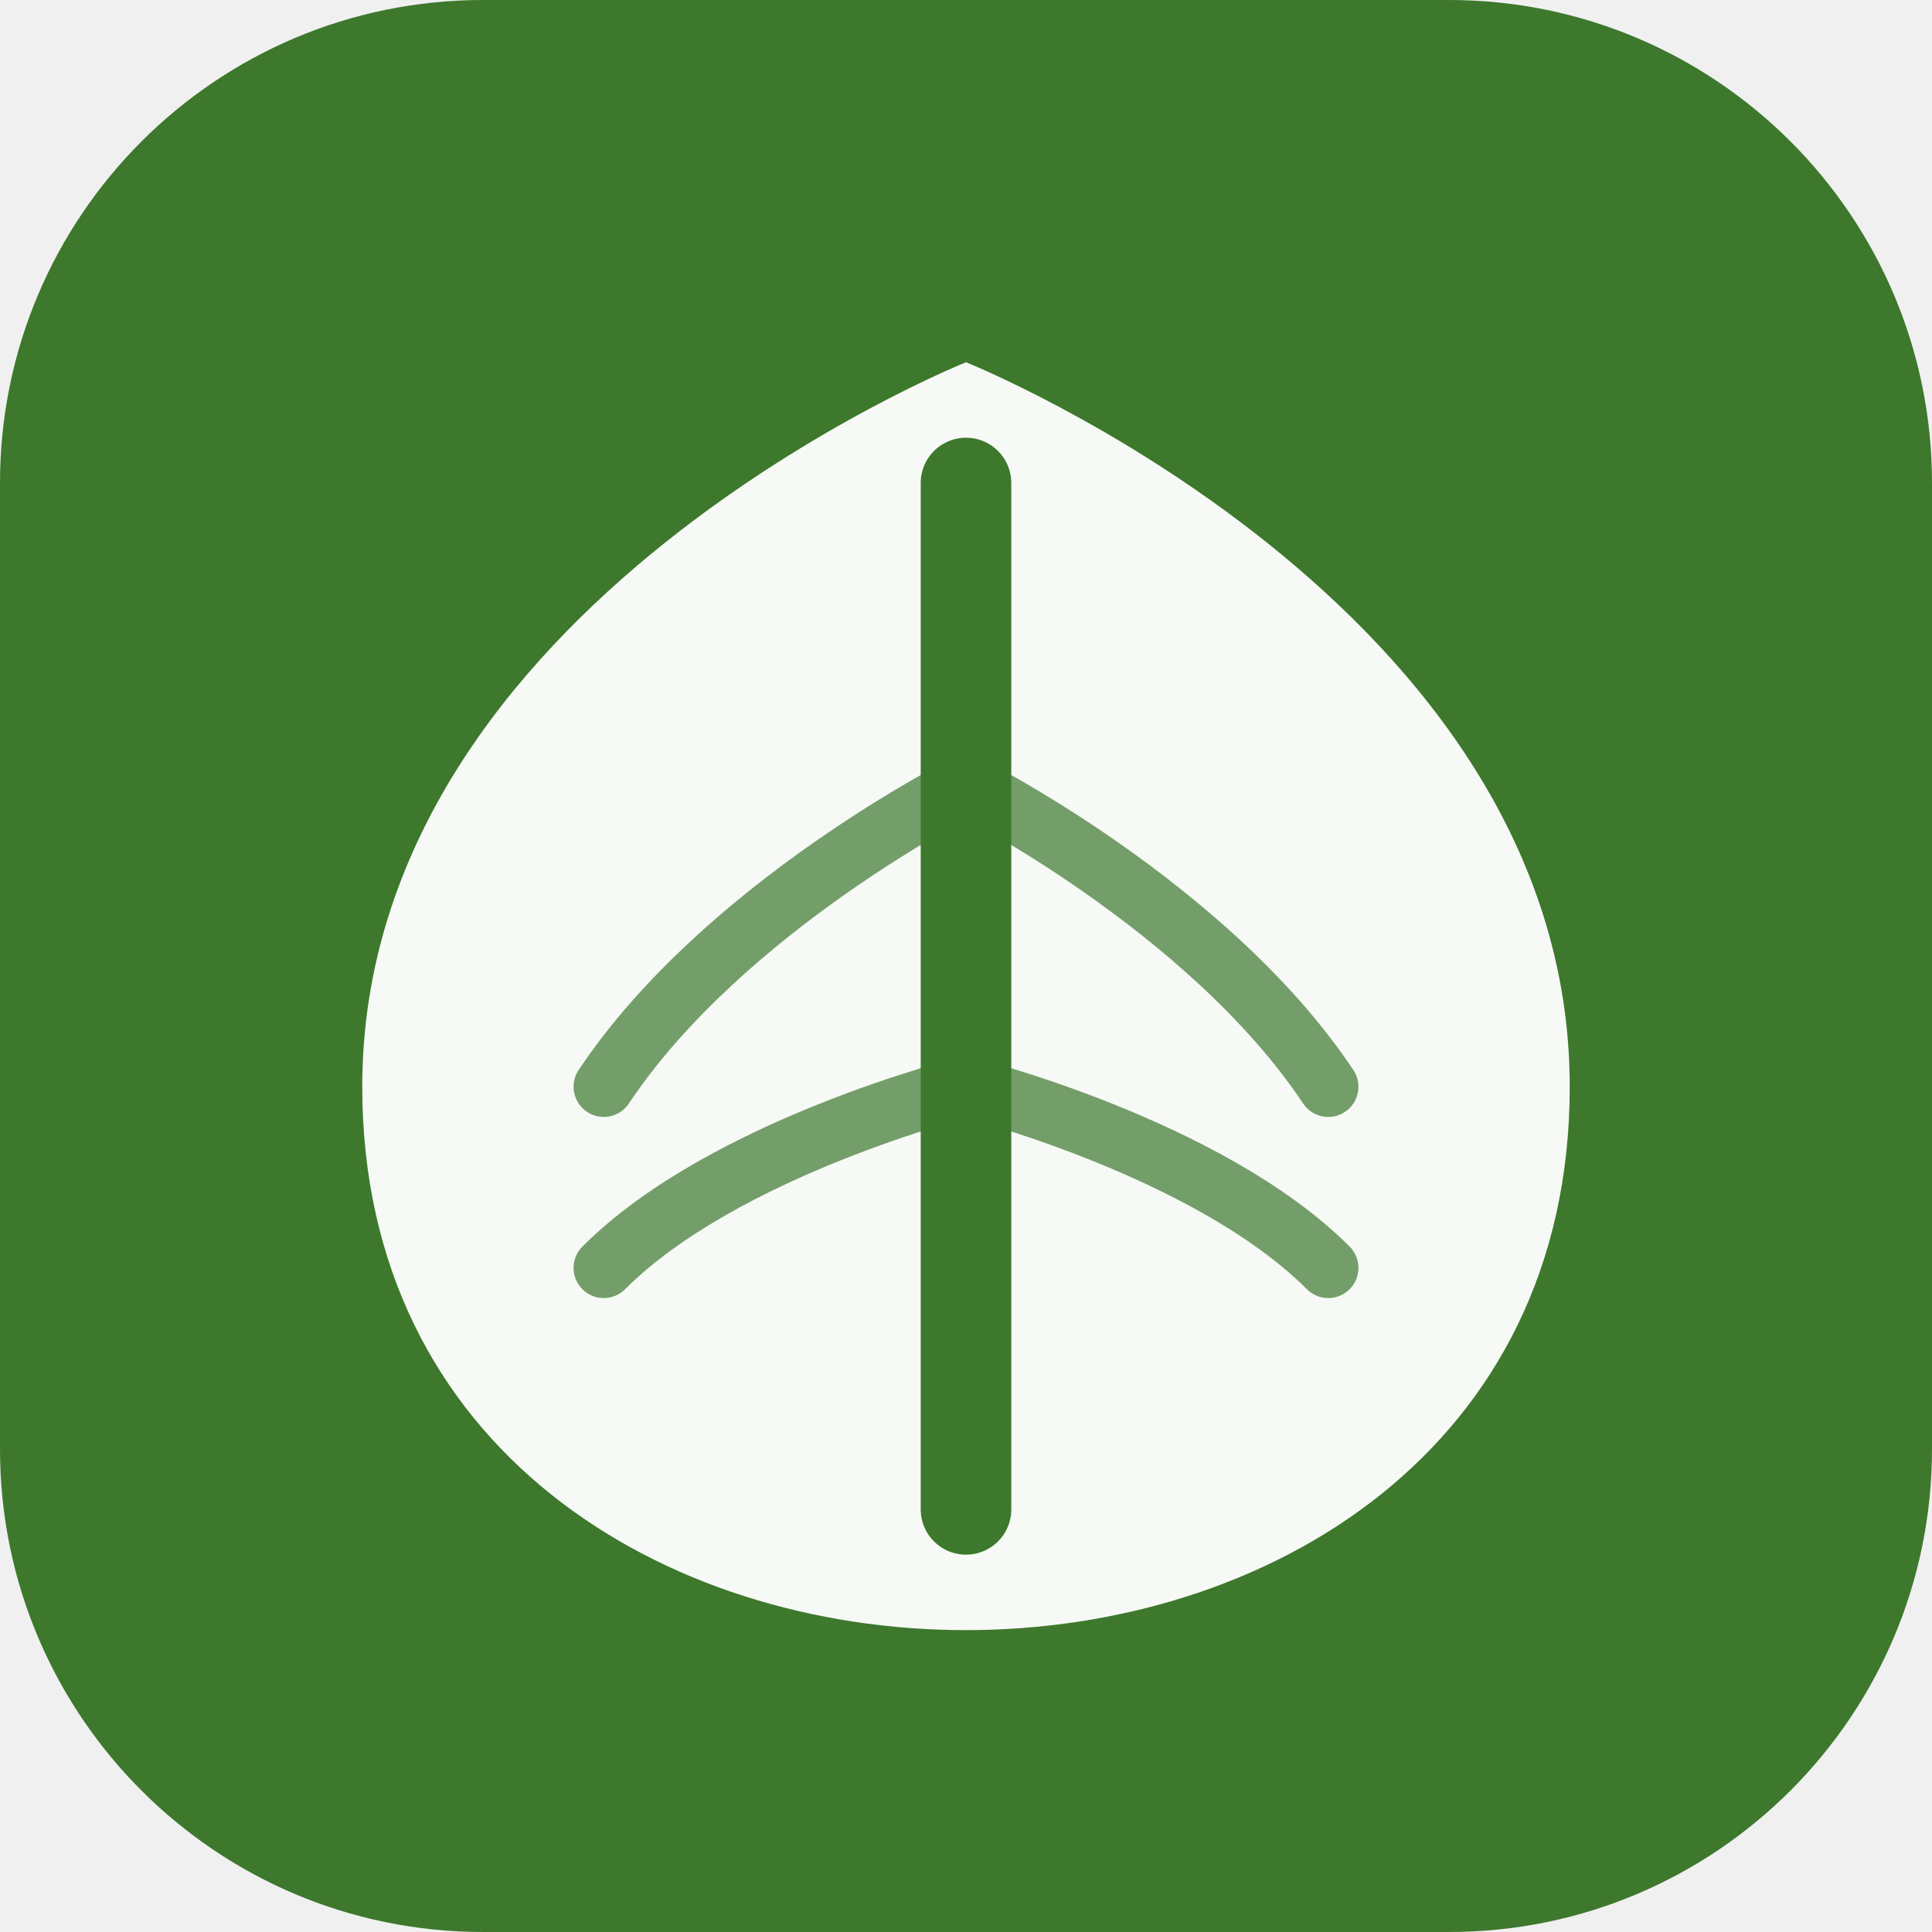
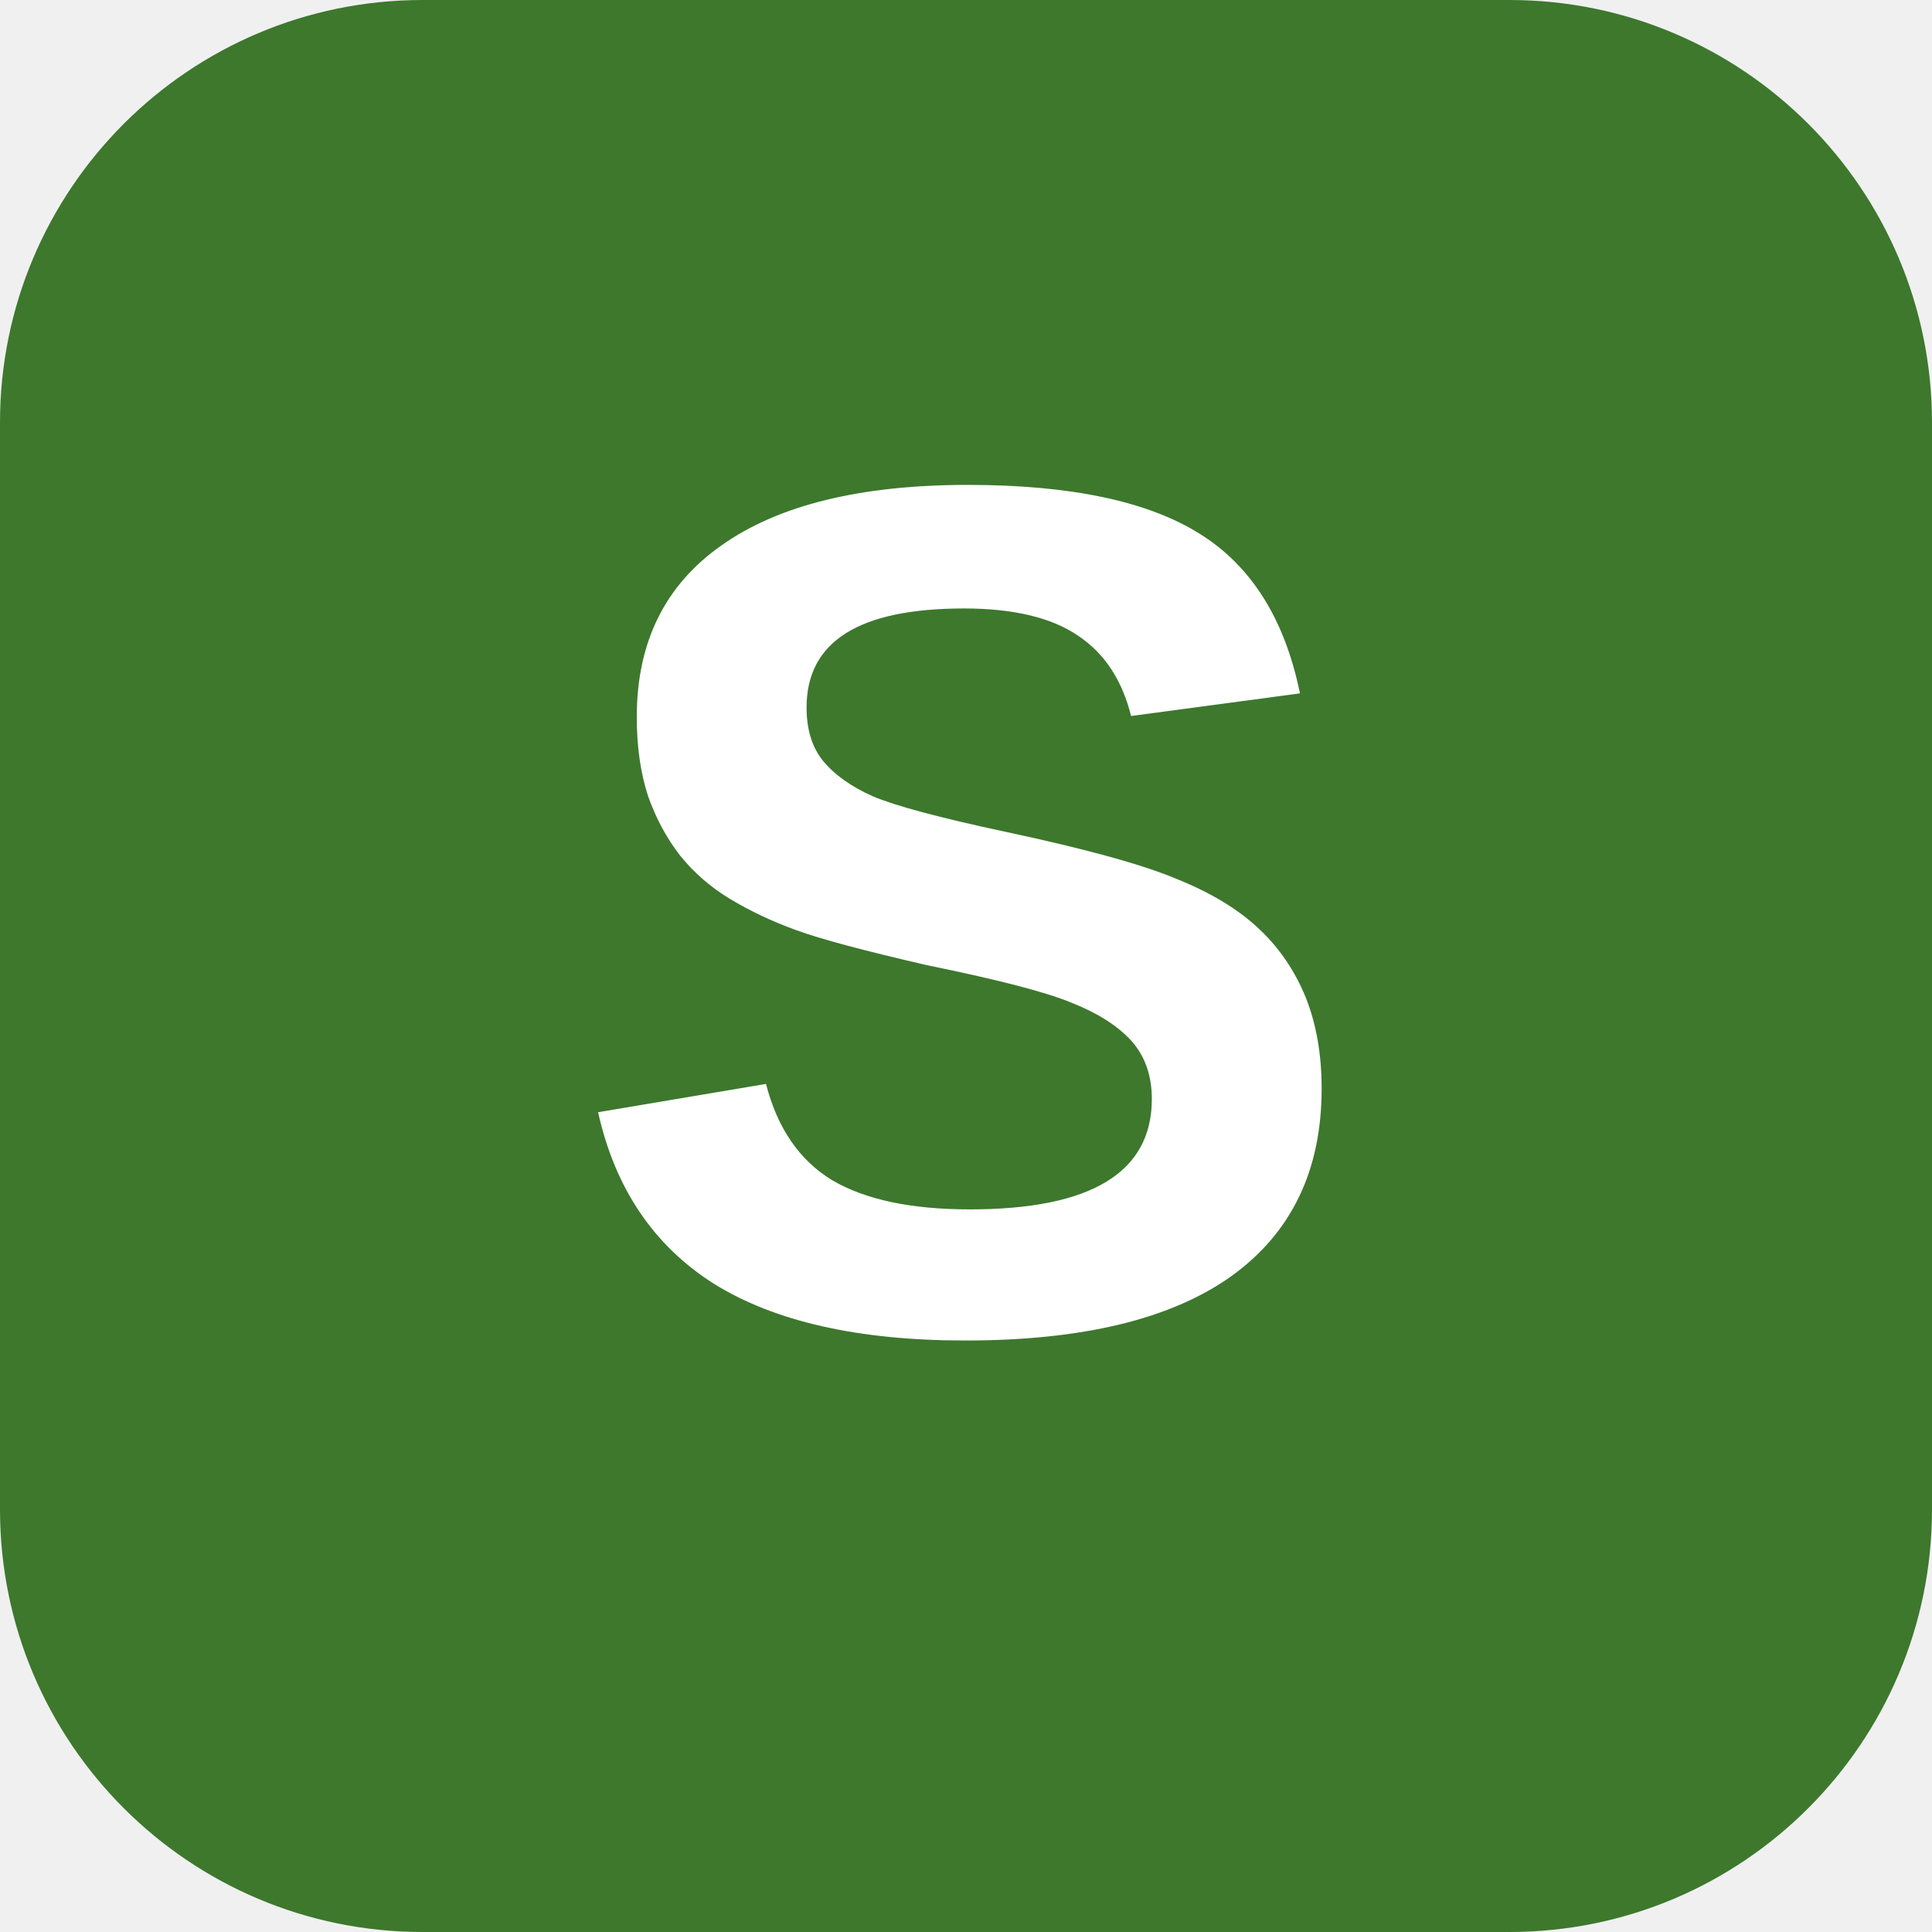
<svg xmlns="http://www.w3.org/2000/svg" viewBox="0 0 32 32">
-   <rect width="32" height="32" rx="8" fill="#3d782d" />
-   <path d="M16 6 C16 6, 26 10, 26 18 C26 24, 21 27, 16 27 C11 27, 6 24, 6 18 C6 10, 16 6, 16 6Z" fill="#ffffff" opacity="0.95" />
-   <path d="M16 8 L16 25" stroke="#3d782d" stroke-width="1.5" stroke-linecap="round" />
-   <path d="M16 13 C16 13, 12 15, 10 18" stroke="#3d782d" stroke-width="1" stroke-linecap="round" opacity="0.7" />
-   <path d="M16 13 C16 13, 20 15, 22 18" stroke="#3d782d" stroke-width="1" stroke-linecap="round" opacity="0.7" />
-   <path d="M16 18 C16 18, 12 19, 10 21" stroke="#3d782d" stroke-width="1" stroke-linecap="round" opacity="0.7" />
-   <path d="M16 18 C16 18, 20 19, 22 21" stroke="#3d782d" stroke-width="1" stroke-linecap="round" opacity="0.7" />
+   <rect width="32" height="32" rx="7" fill="#3d782d" />
+   <text x="16" y="22" font-family="Arial, sans-serif" font-size="20" font-weight="bold" fill="white" text-anchor="middle">S</text>
</svg>
